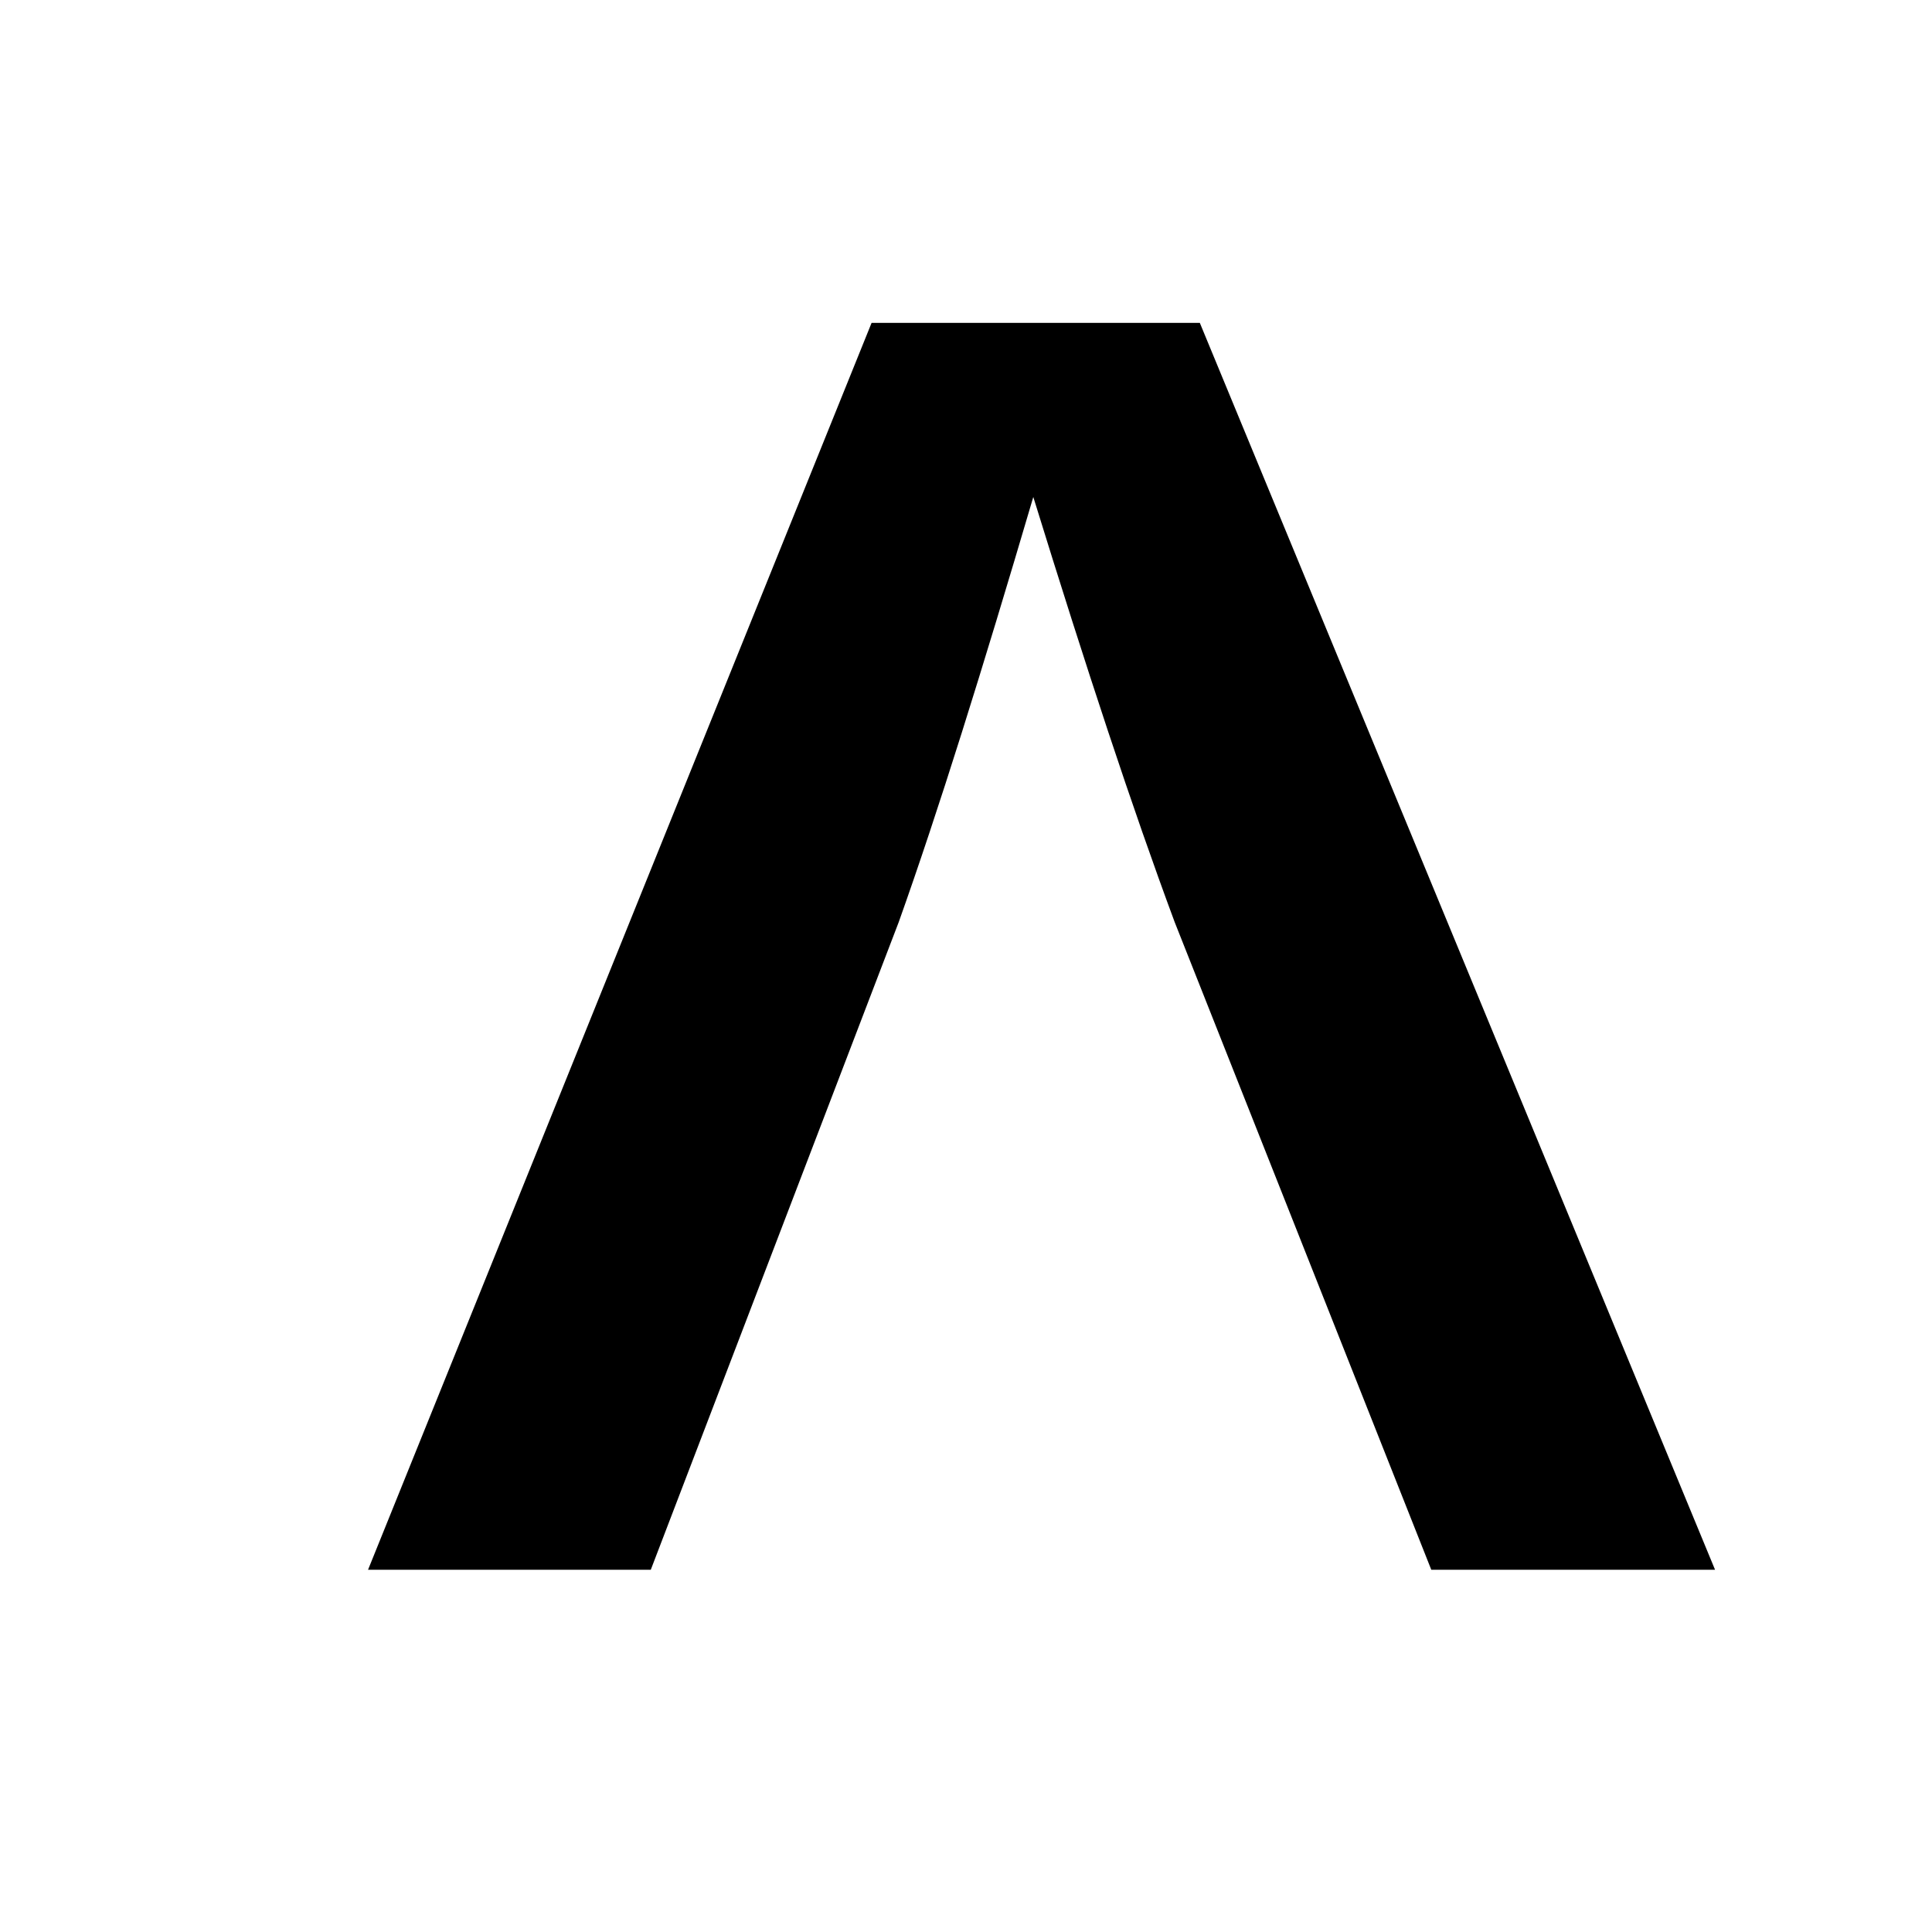
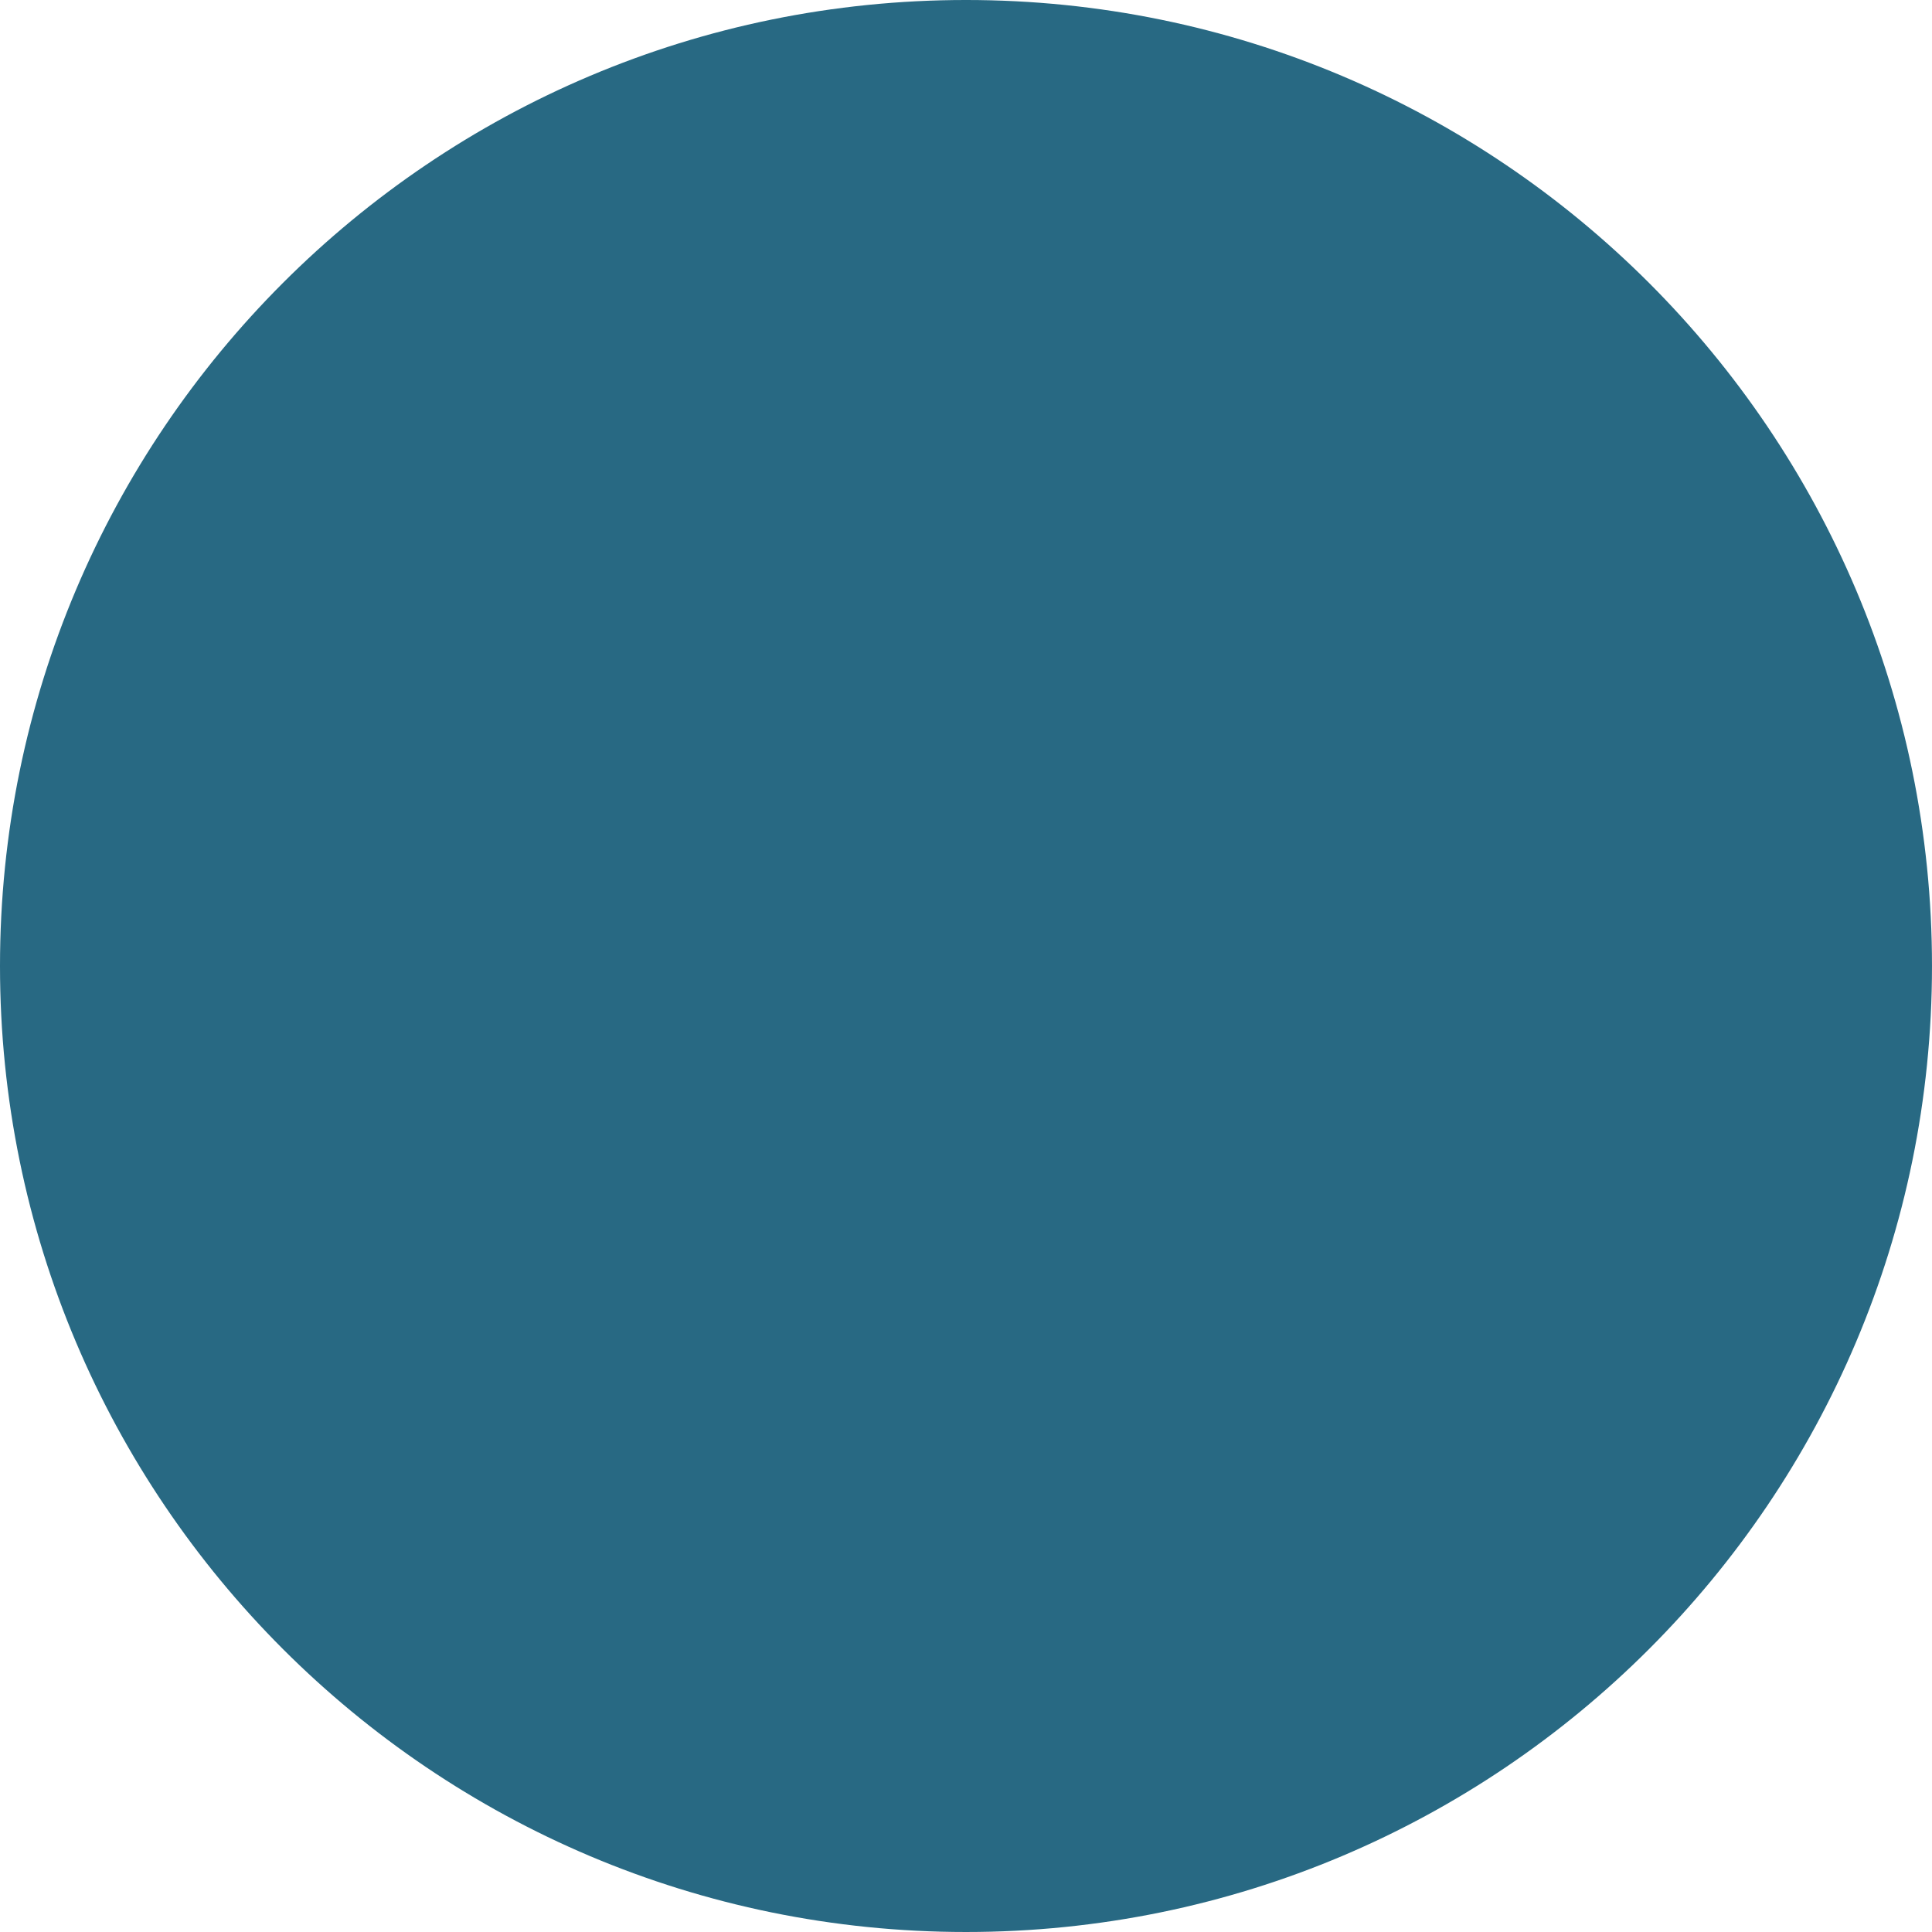
<svg xmlns="http://www.w3.org/2000/svg" width="100%" height="100%" viewBox="0 0 512 512" version="1.1">
-   <g id="symbol" transform="matrix(1.1662,0,0,1.00779,-208.271,160.092)">
-     <text x="251.227px" y="253.929px" style="font-family:'SFProDisplay-Semibold', 'SF Pro Display';font-weight:600;font-size:450.653px;">Λ</text>
+   <g transform="matrix(1.1779,0,0,1.16728,-62.185,-53.6755)">
+     <ellipse cx="270.128" cy="265.296" rx="217.335" ry="219.313" style="fill:rgb(40,105,131);" />
  </g>
</svg>
